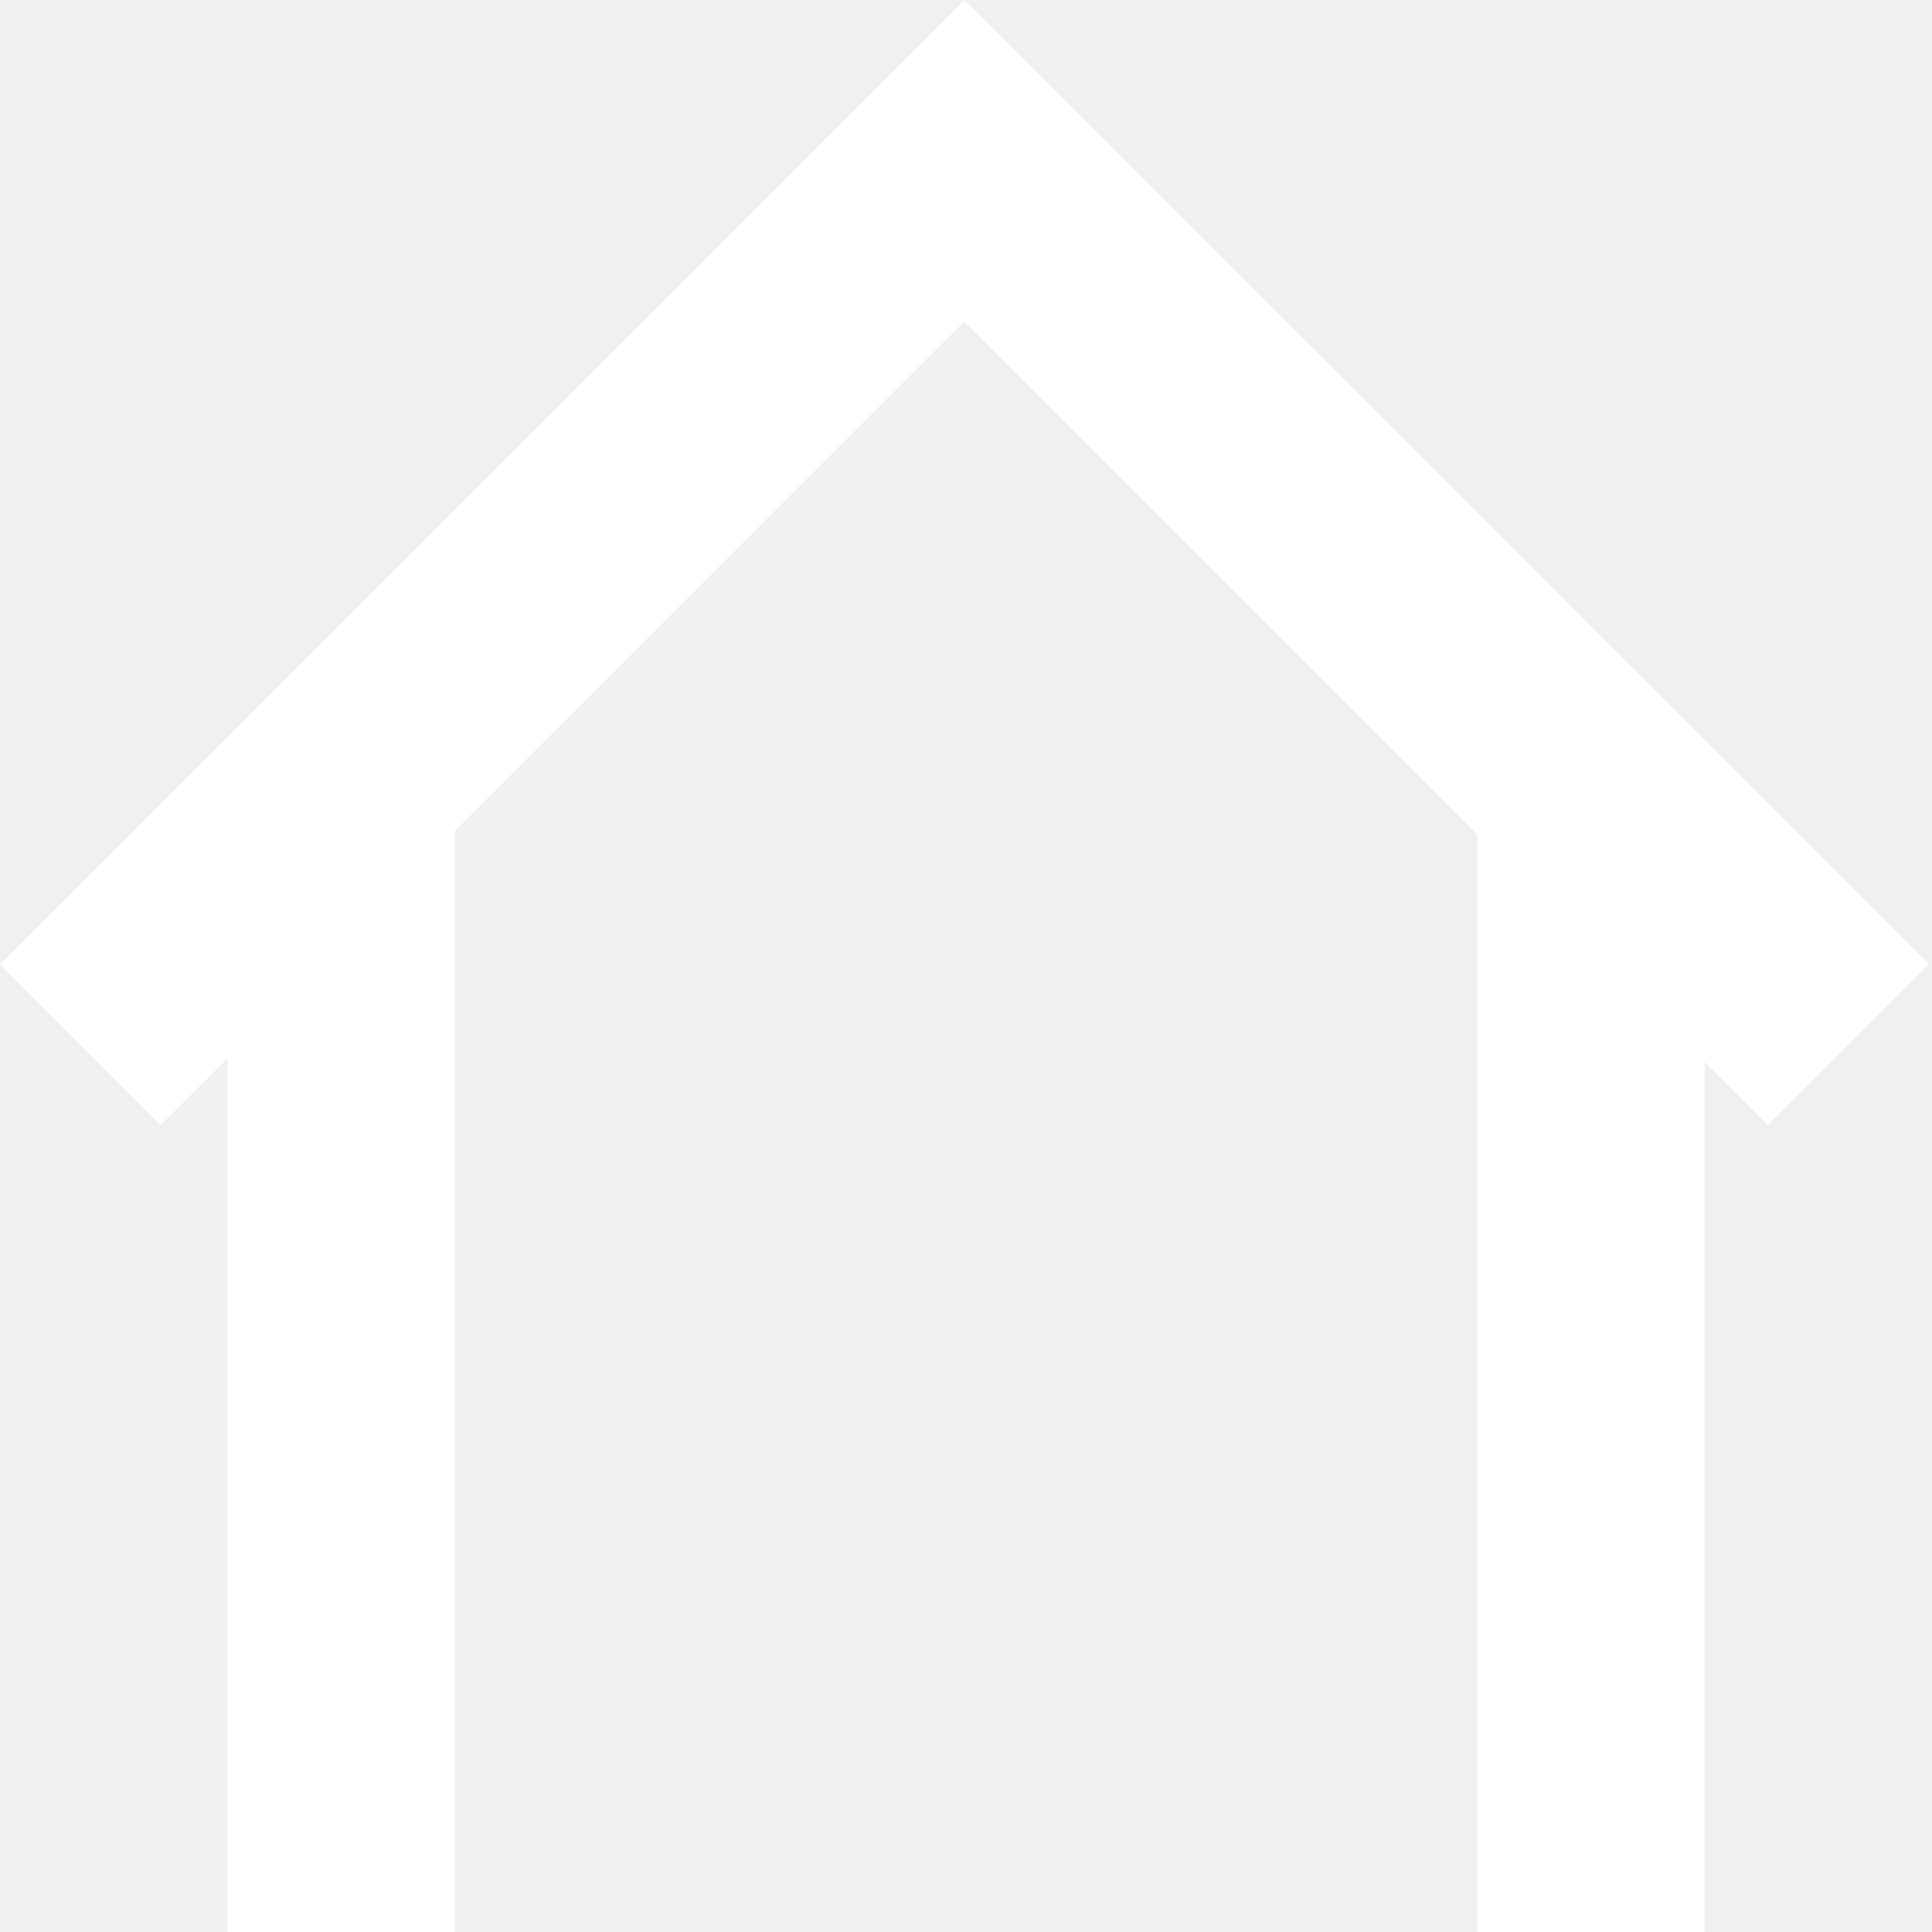
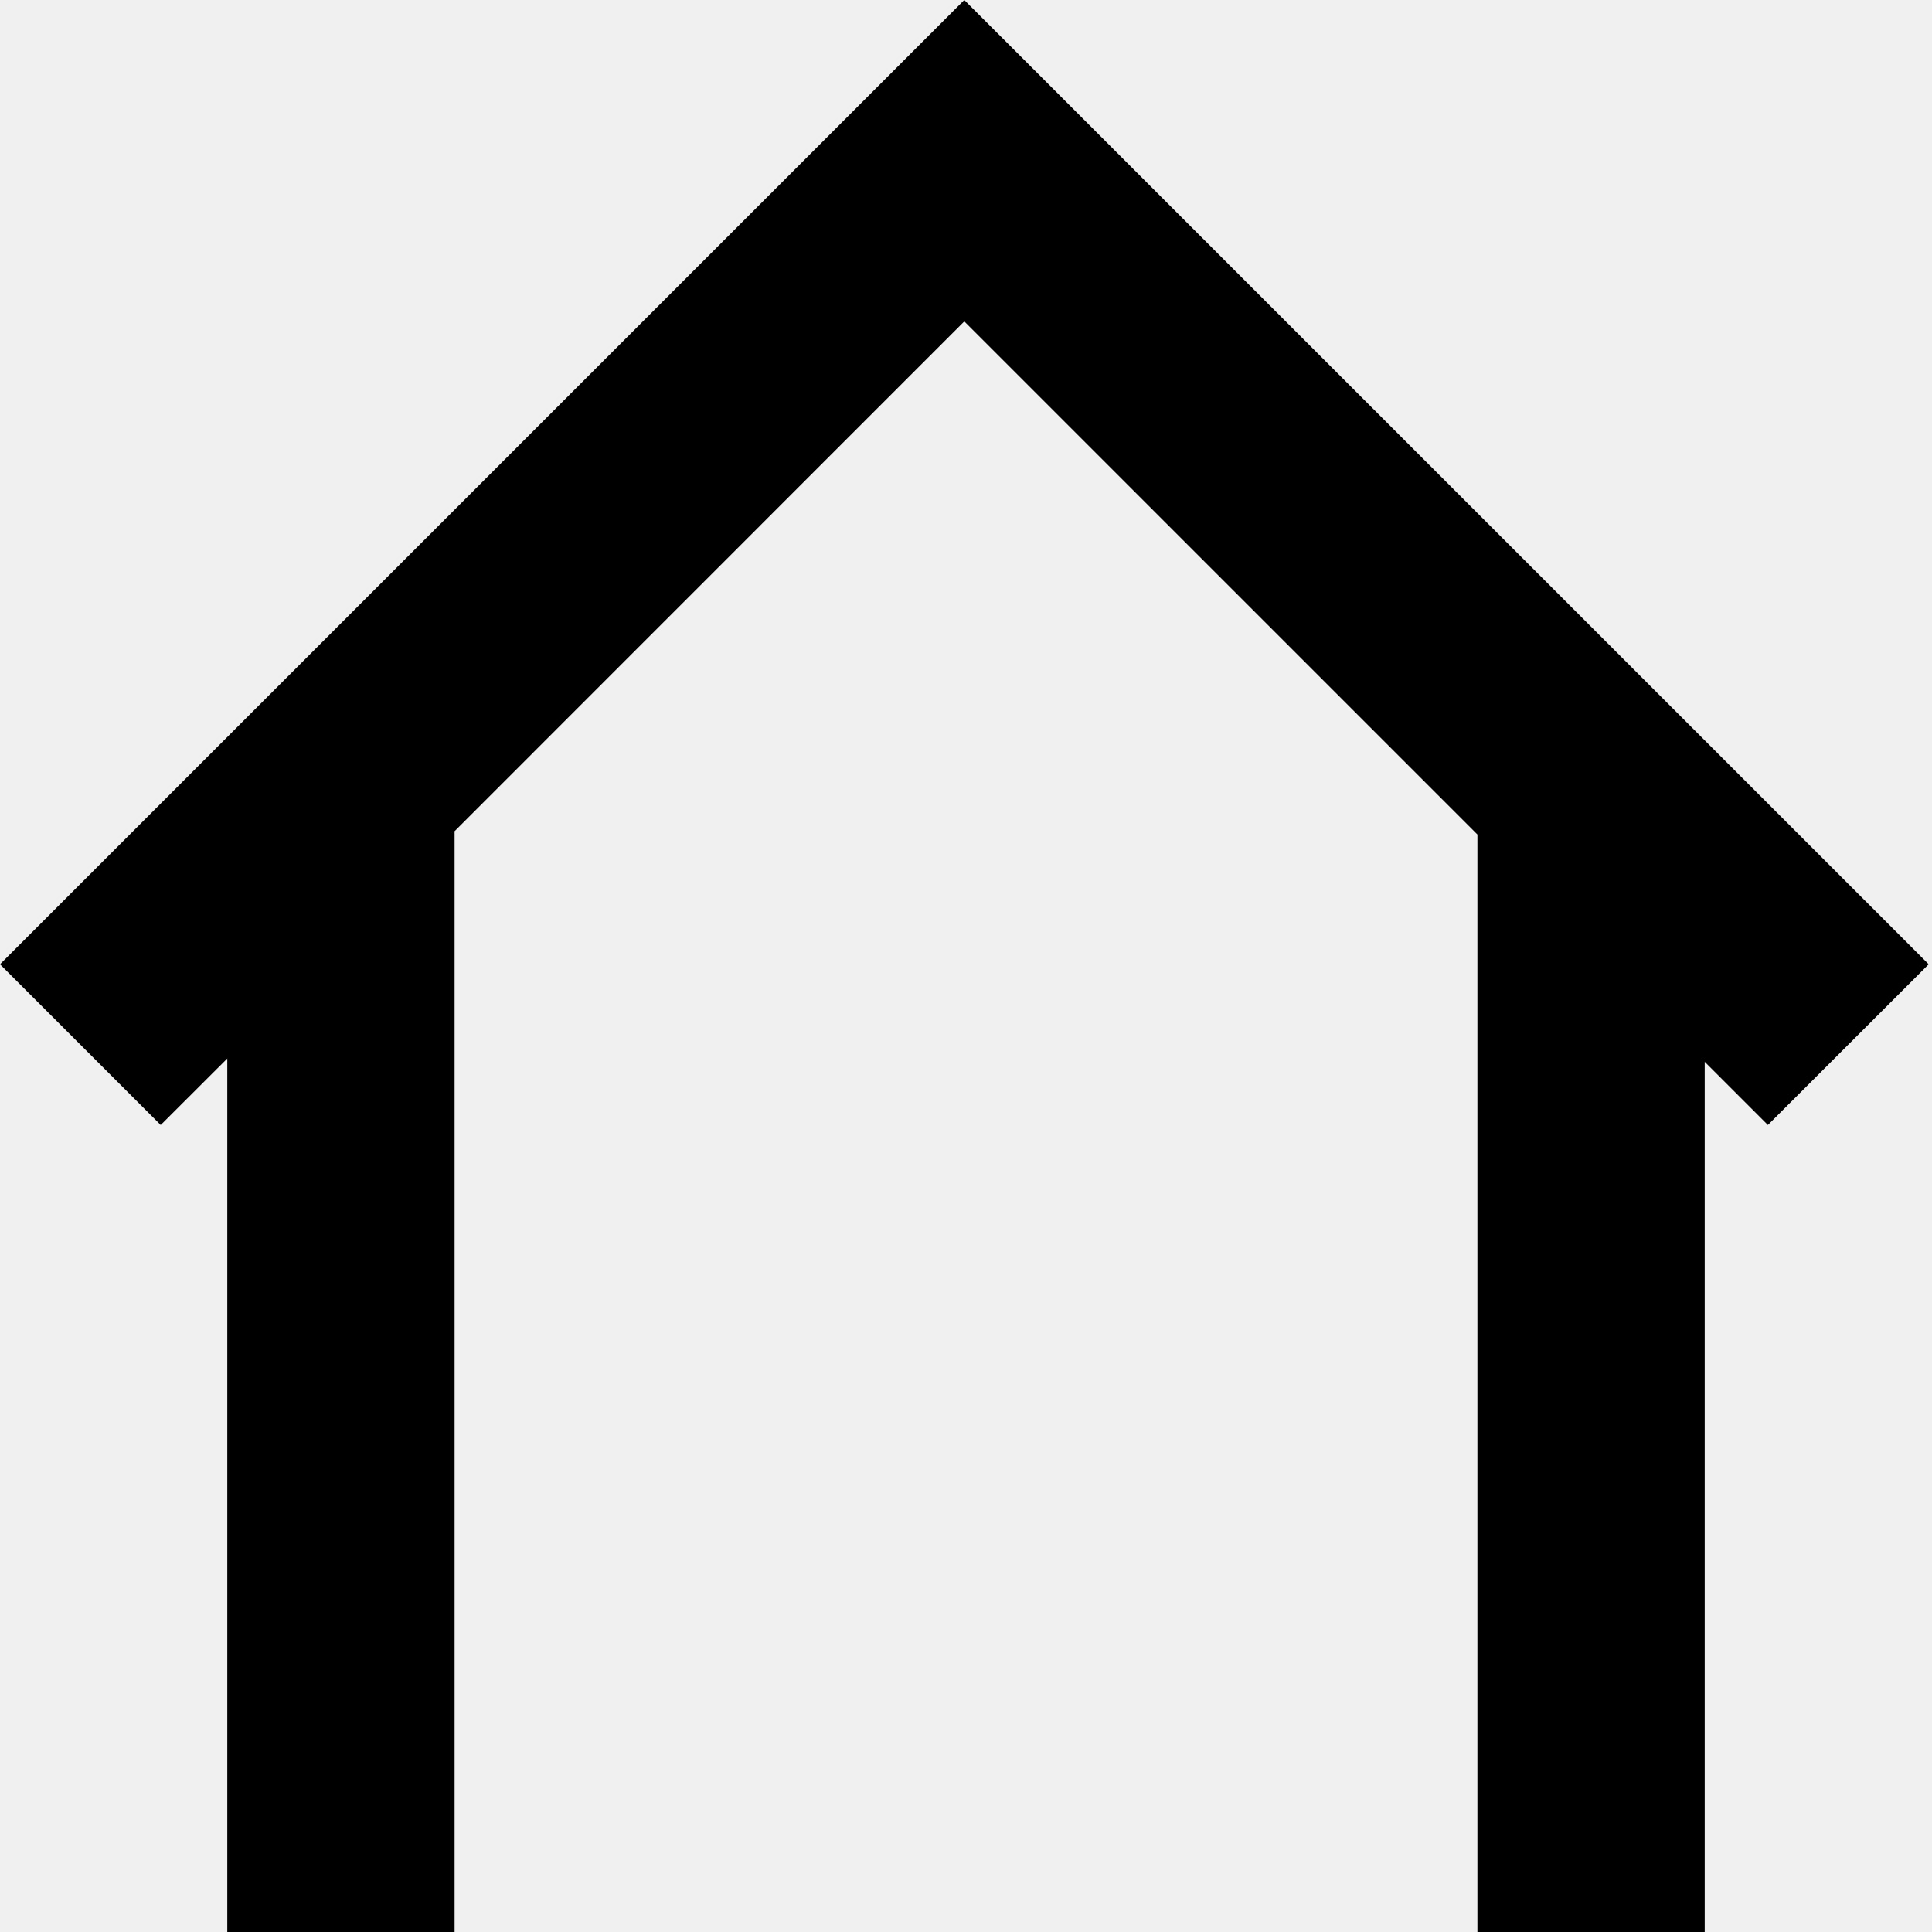
- <svg xmlns="http://www.w3.org/2000/svg" width="17" height="17" viewBox="0 0 17 17" fill="none">
-   <path fill-rule="evenodd" clip-rule="evenodd" d="M16.971 8.485L8.485 0L0 8.485L1.414 9.899L2 9.314V17H4V7.314L8.485 2.828L13 7.343V17H15V9.343L15.556 9.899L16.971 8.485Z" fill="white" />
+ <svg xmlns="http://www.w3.org/2000/svg" width="17" height="17" viewBox="0 0 17 17">
+   <path fill-rule="evenodd" clip-rule="evenodd" d="M16.971 8.485L8.485 0L0 8.485L1.414 9.899L2 9.314V17H4V7.314L8.485 2.828L13 7.343V17H15V9.343L15.556 9.899L16.971 8.485Z" />
</svg>
